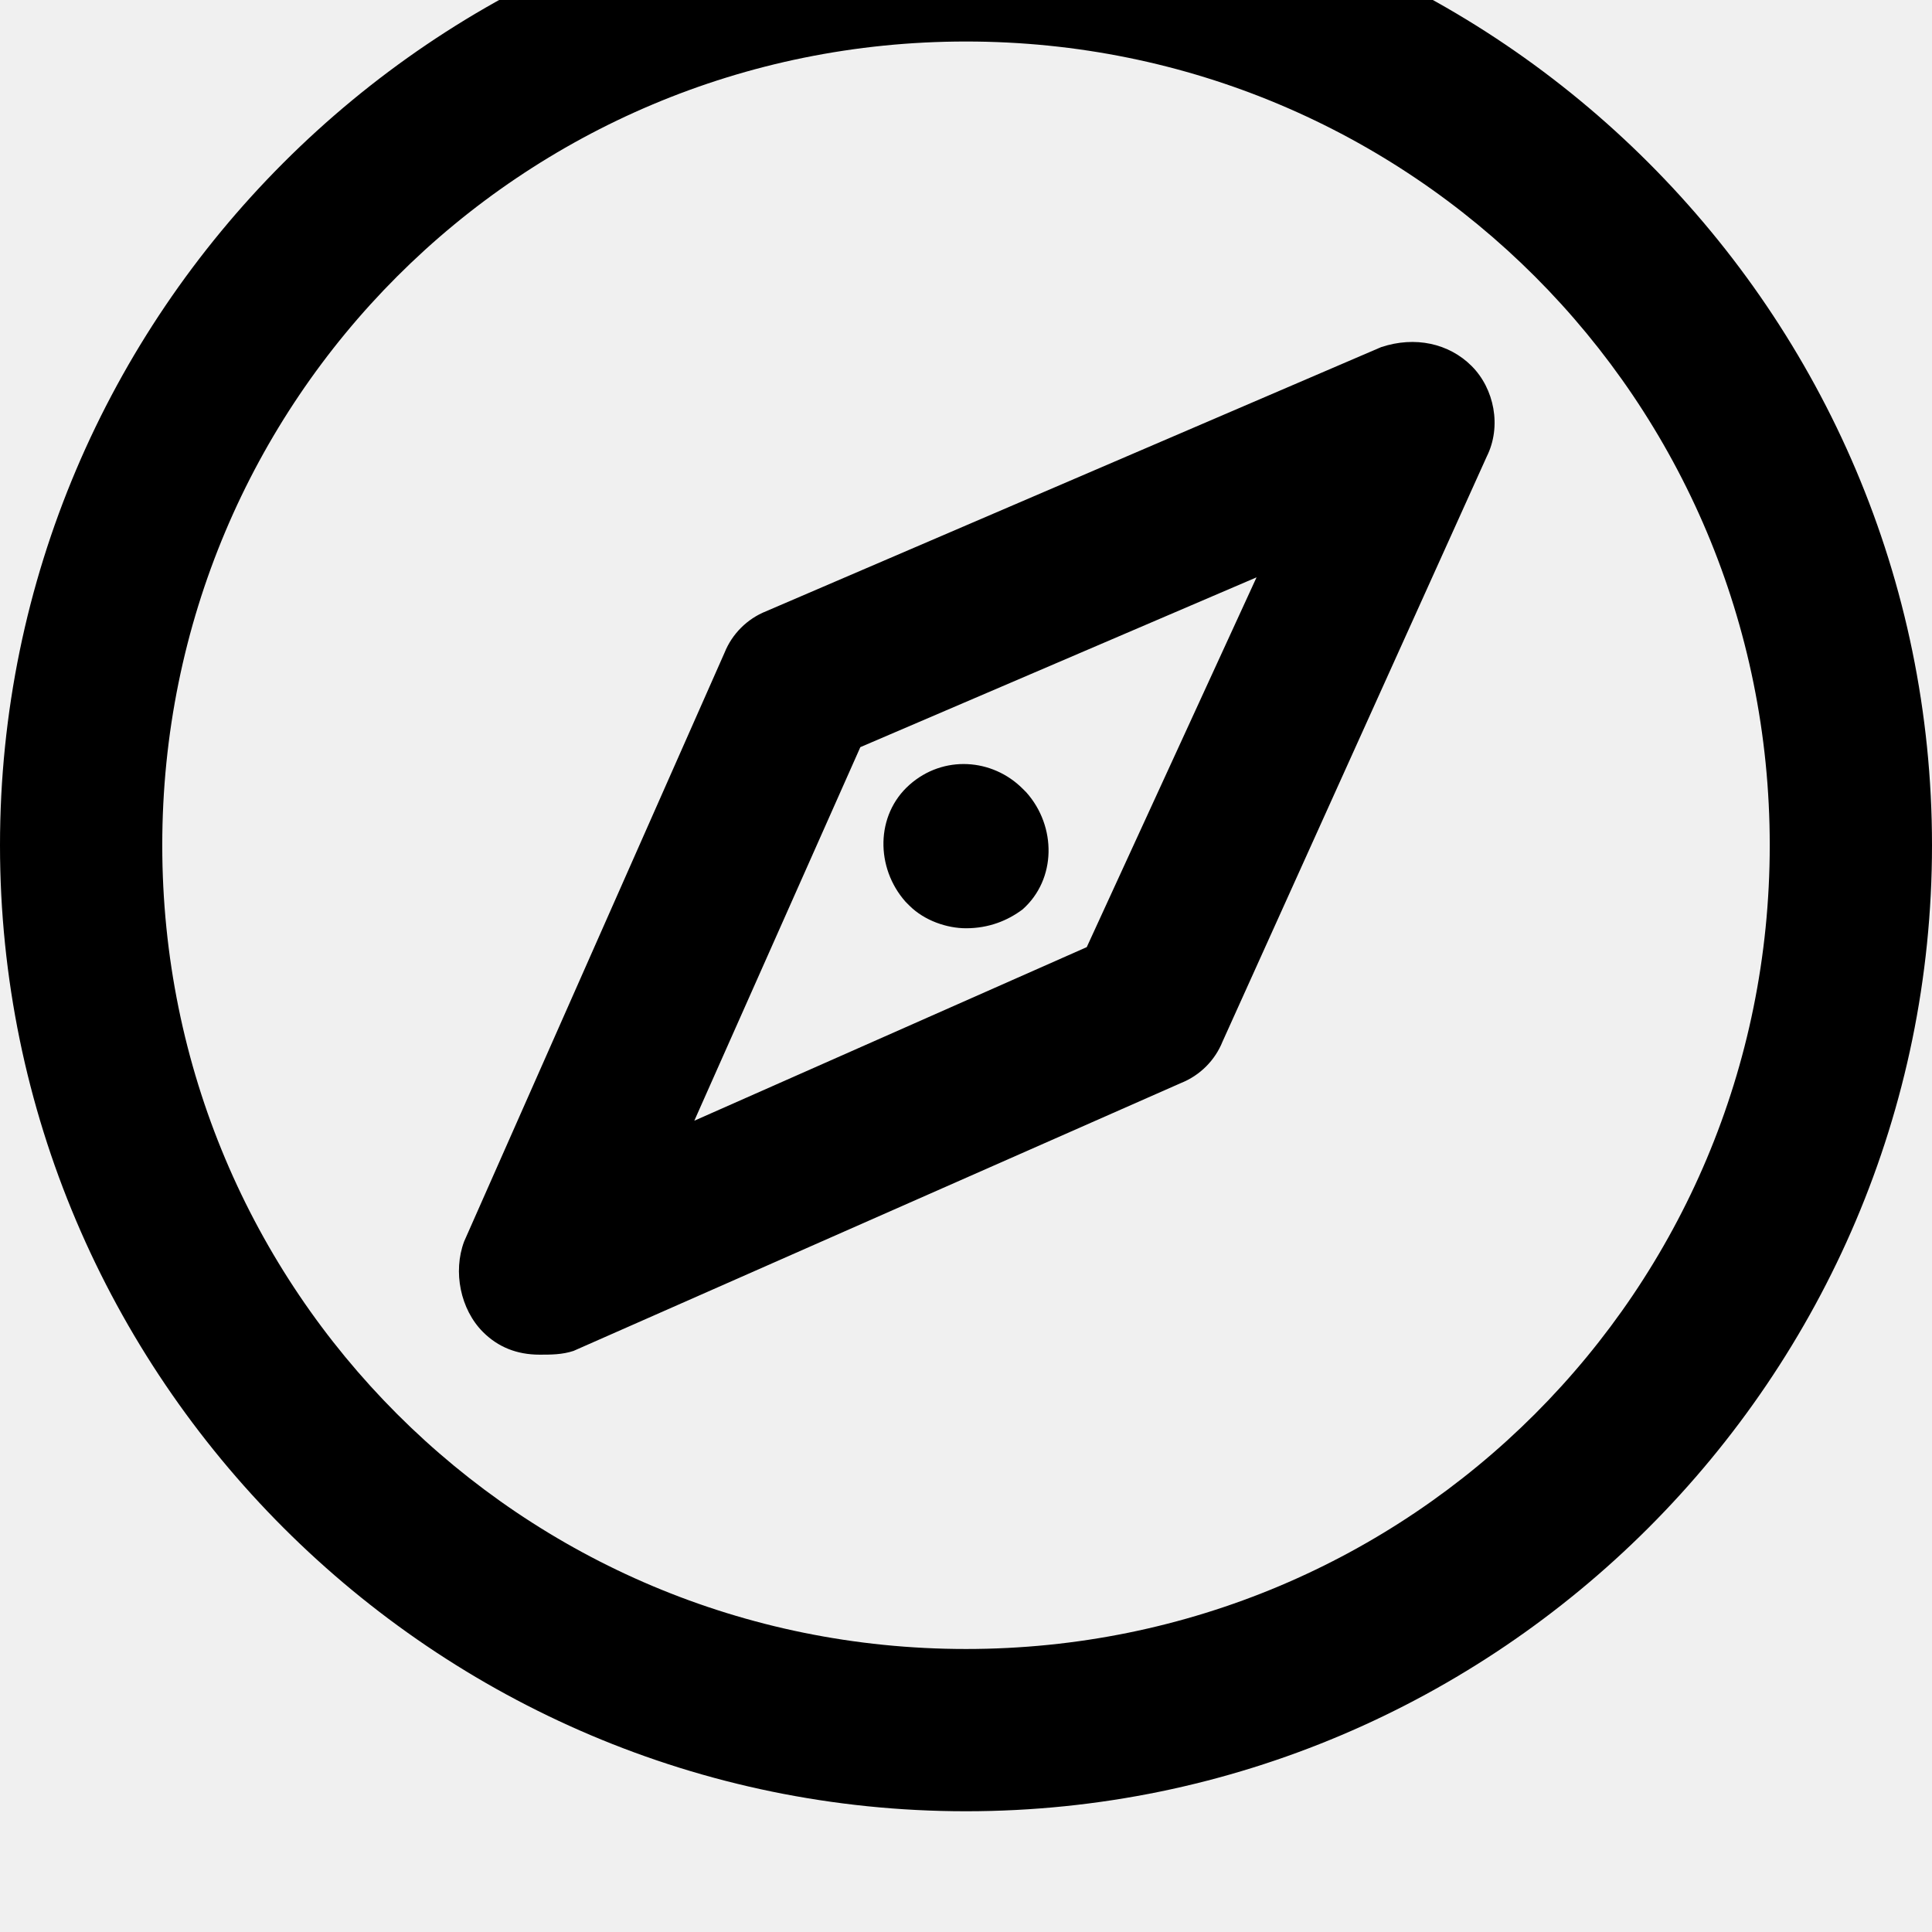
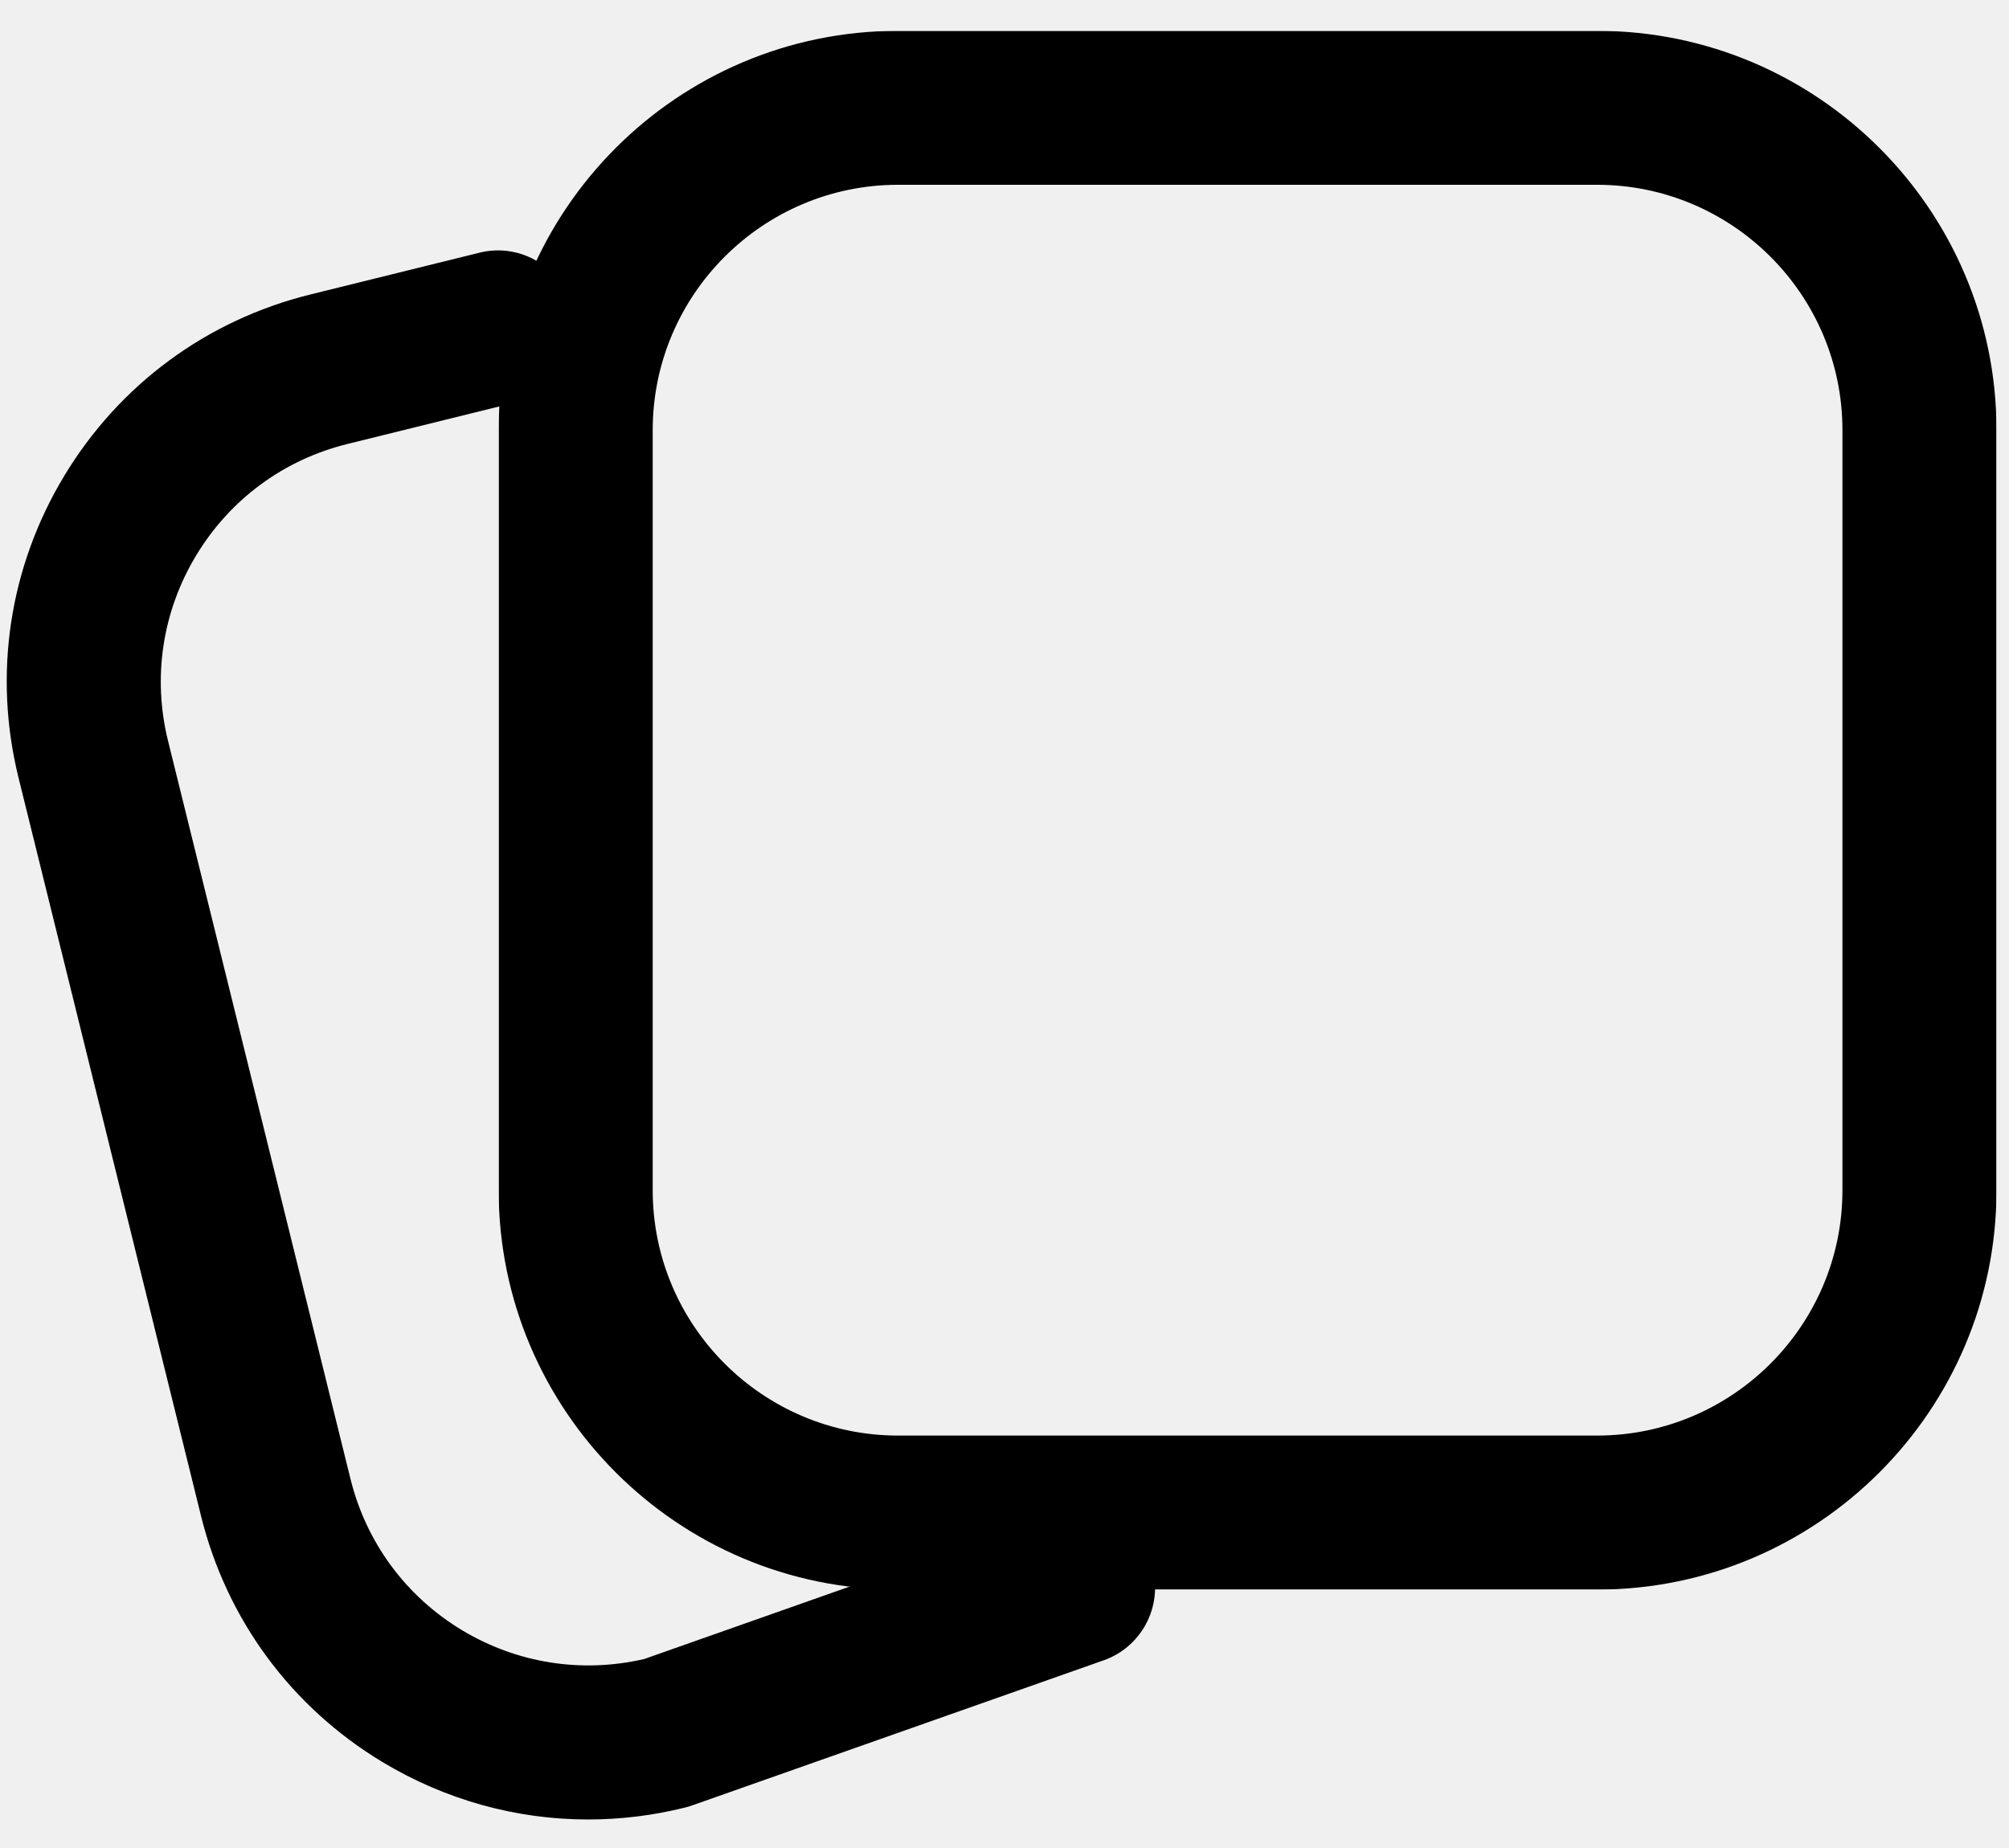
- <svg xmlns="http://www.w3.org/2000/svg" viewBox="0 0 512 512">
-   <path d="M256-32c-141 0-256 115-256 256s115 256 256 256 256-115 256-256-115-256-256-256zm0 469c-118 0-213-95-213-213s95-213 213-213 213 95 213 213-95 213-213 213zm110-345l-163 70c-5 2-9 6-11 11l-69 156c-3 8-1 18 5 24 4 4 9 6 15 6 3 0 6 0 9-1l161-71c5-2 9-6 11-11l70-155c4-8 2-18-4-24s-15-8-24-5zm-78 159l-104 46 44-99 105-45zm-47-11c4 4 10 6 15 6 6 0 11-2 15-5 9-8 9-22 1-31l-1-1c-8-8-21-9-30-1s-9 22-1 31z" />
+ <svg xmlns="http://www.w3.org/2000/svg" xmlns:xlink="http://www.w3.org/1999/xlink" width="25px" height="23px" viewBox="0 0 25 23" version="1.1">
+   <defs>
+     <polygon id="path-1" points="19.011 0.355 0.372 0.355 0.372 19.755 19.011 19.755 19.011 0.355" />
+   </defs>
+   <g id="Page-1" stroke="none" stroke-width="1" fill="none" fill-rule="evenodd">
+     <g id="577-585" transform="translate(-263, -331)">
+       <g id="explore-new-tab" transform="translate(263.0833, 331)">
+         <g id="Group-3" transform="translate(5.75, 0.028827)">
+           <mask id="mask-2" fill="white">
+             <use xlink:href="#path-1" />
+           </mask>
+           <g id="Clip-2" />
+           <path d="M5.342,2.271 C3.659,2.271 2.289,3.641 2.289,5.324 L2.289,14.785 C2.289,16.468 3.659,17.838 5.342,17.838 L14.041,17.838 C15.724,17.838 17.094,16.468 17.094,14.785 L17.094,5.324 C17.094,3.641 15.724,2.271 14.041,2.271 L5.342,2.271 Z M14.041,19.755 L5.342,19.755 C2.602,19.755 0.372,17.525 0.372,14.785 L0.372,5.324 C0.372,2.584 2.602,0.355 5.342,0.355 L14.041,0.355 C16.781,0.355 19.011,2.584 19.011,5.324 L19.011,14.785 C19.011,17.525 16.781,19.755 14.041,19.755 L14.041,19.755 Z" id="Fill-1" fill="#000000" mask="url(#mask-2)" />
+         </g>
+         <path d="M7.234,22.645 C6.34,22.645 5.459,22.402 4.674,21.929 C3.537,21.242 2.737,20.155 2.418,18.866 L0.148,9.683 C-0.171,8.394 0.031,7.058 0.717,5.921 C1.403,4.785 2.49,3.984 3.779,3.665 L5.883,3.145 C6.396,3.017 6.916,3.332 7.043,3.846 C7.17,4.359 6.856,4.879 6.342,5.006 L4.239,5.526 C3.447,5.722 2.78,6.214 2.358,6.912 C1.937,7.61 1.812,8.431 2.008,9.222 L4.278,18.406 C4.474,19.198 4.966,19.866 5.664,20.288 C6.35,20.701 7.154,20.828 7.933,20.648 L13.014,18.856 C13.512,18.679 14.06,18.942 14.236,19.442 C14.412,19.94 14.15,20.488 13.651,20.664 L8.524,22.472 C8.495,22.482 8.465,22.491 8.435,22.498 C8.037,22.597 7.634,22.645 7.234,22.645" id="Fill-4" fill="#000000" />
+       </g>
+     </g>
+   </g>
</svg>
